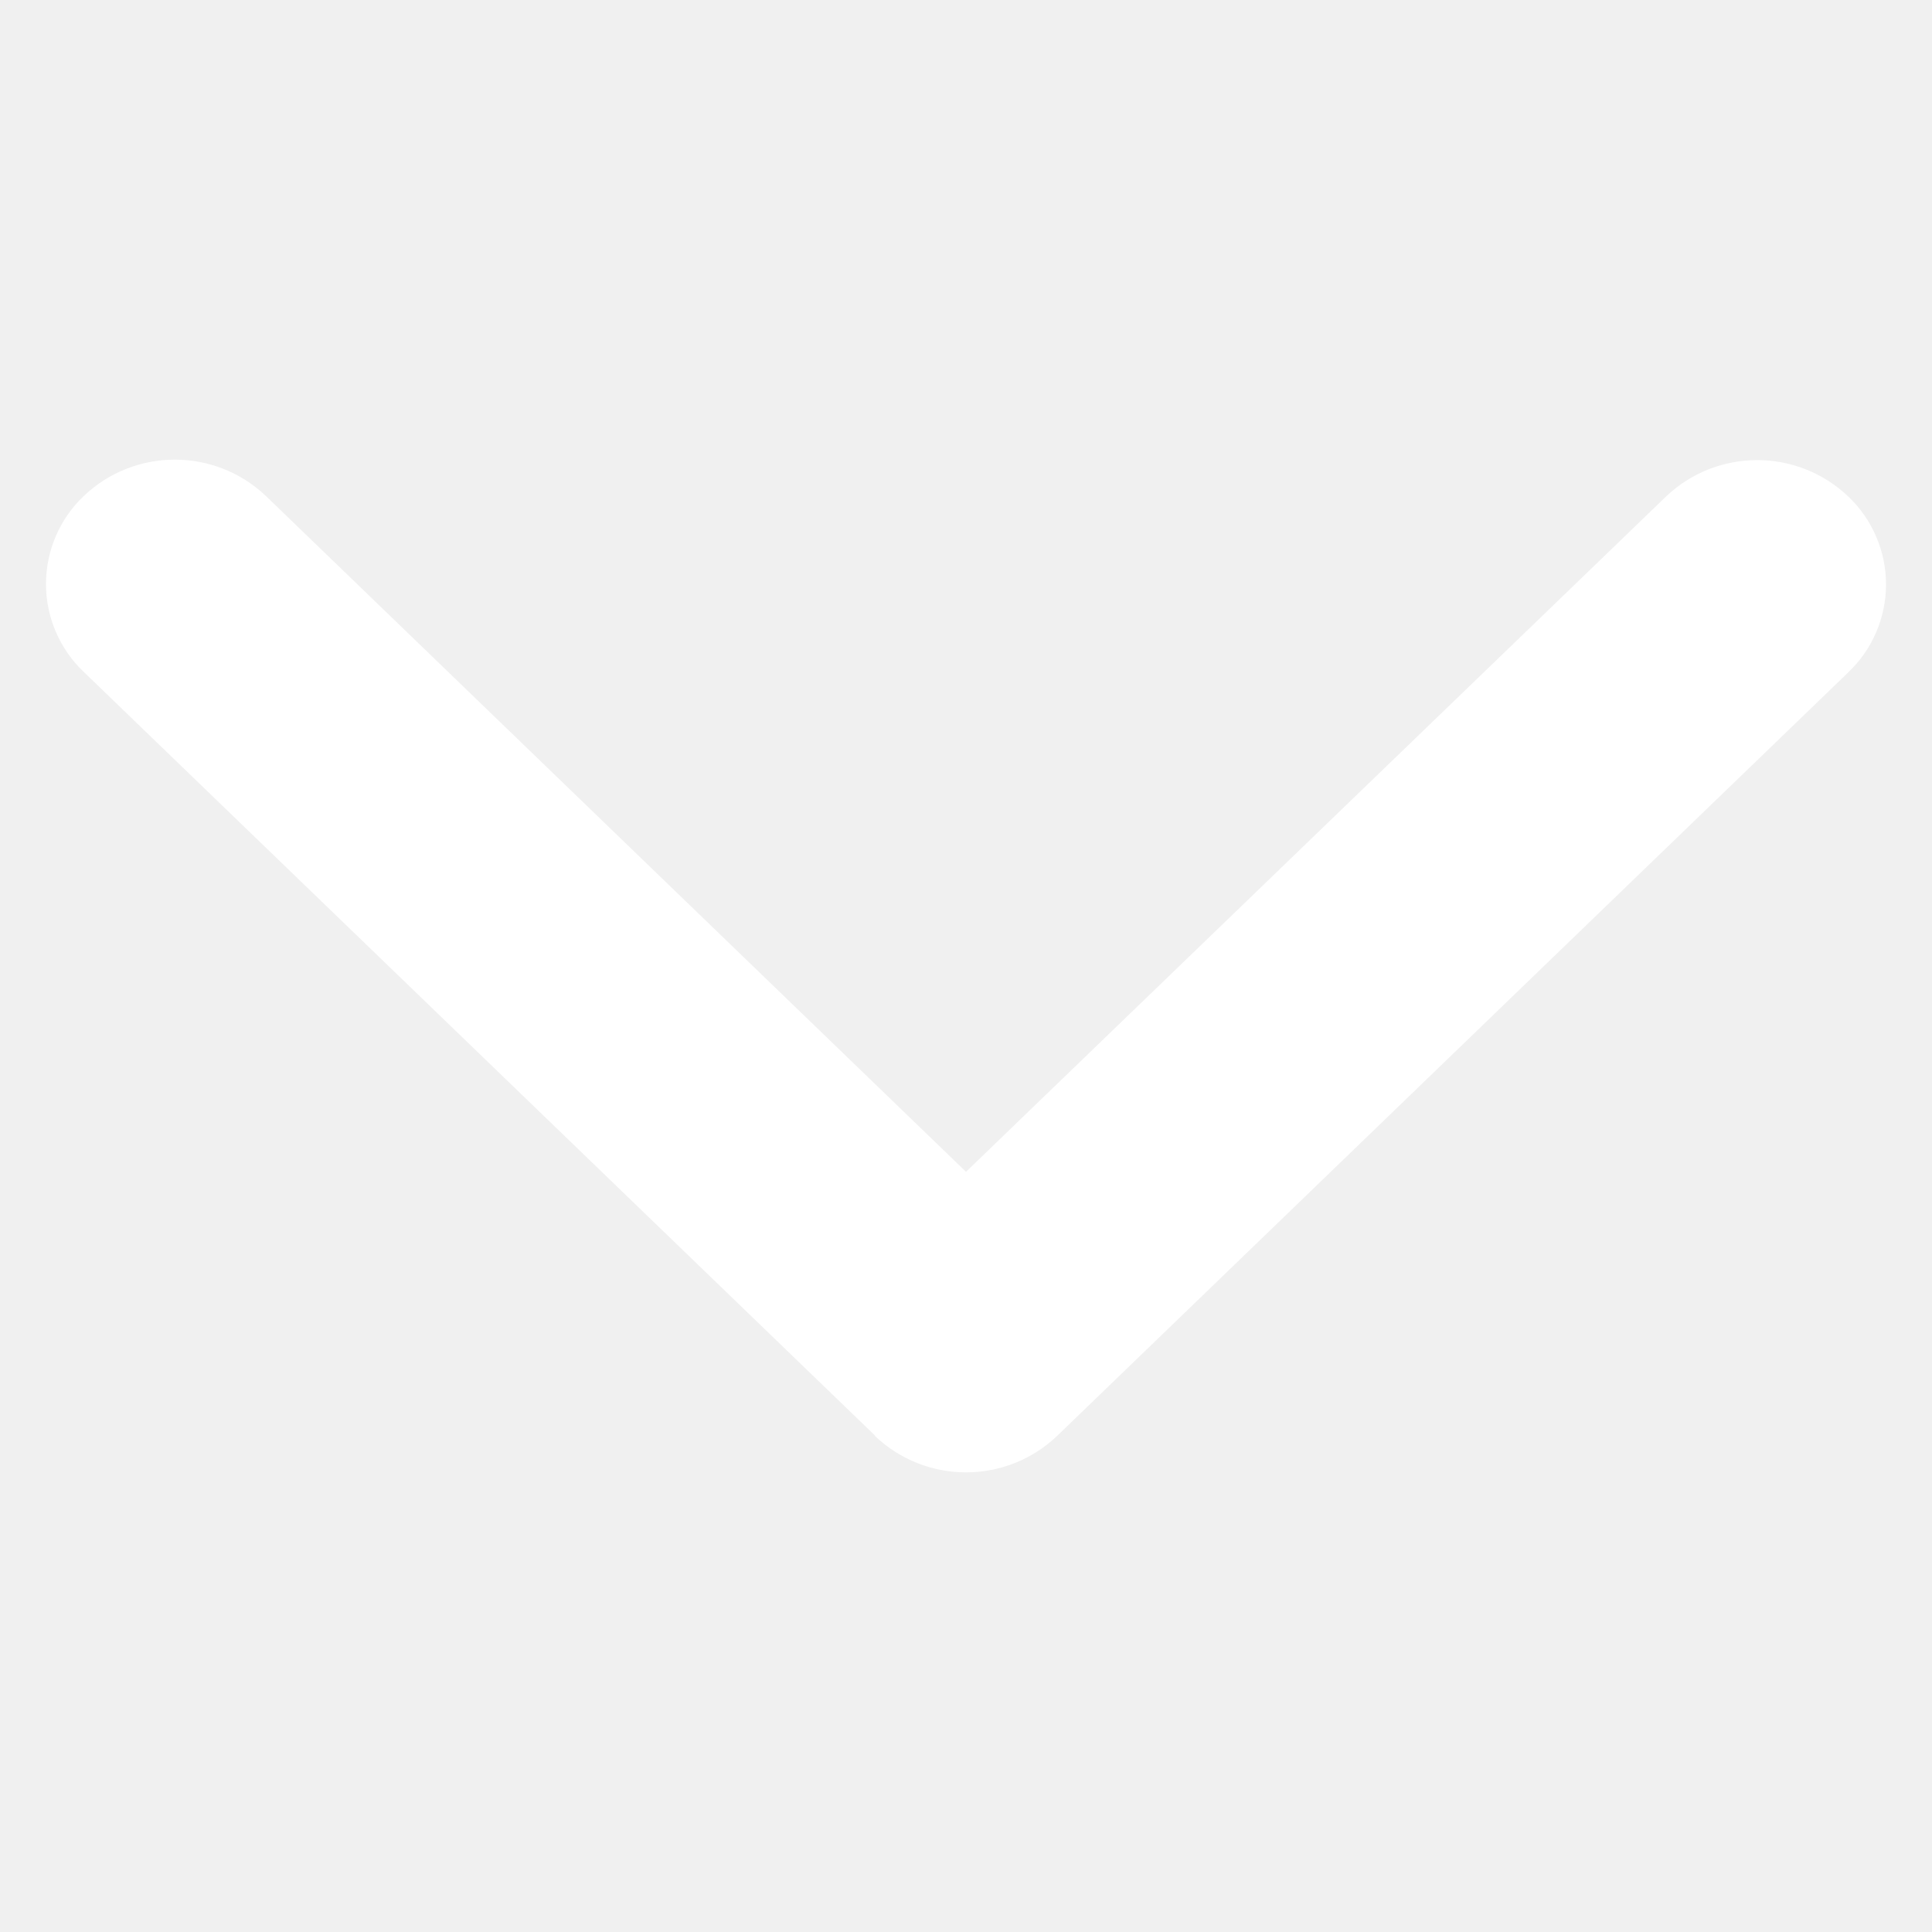
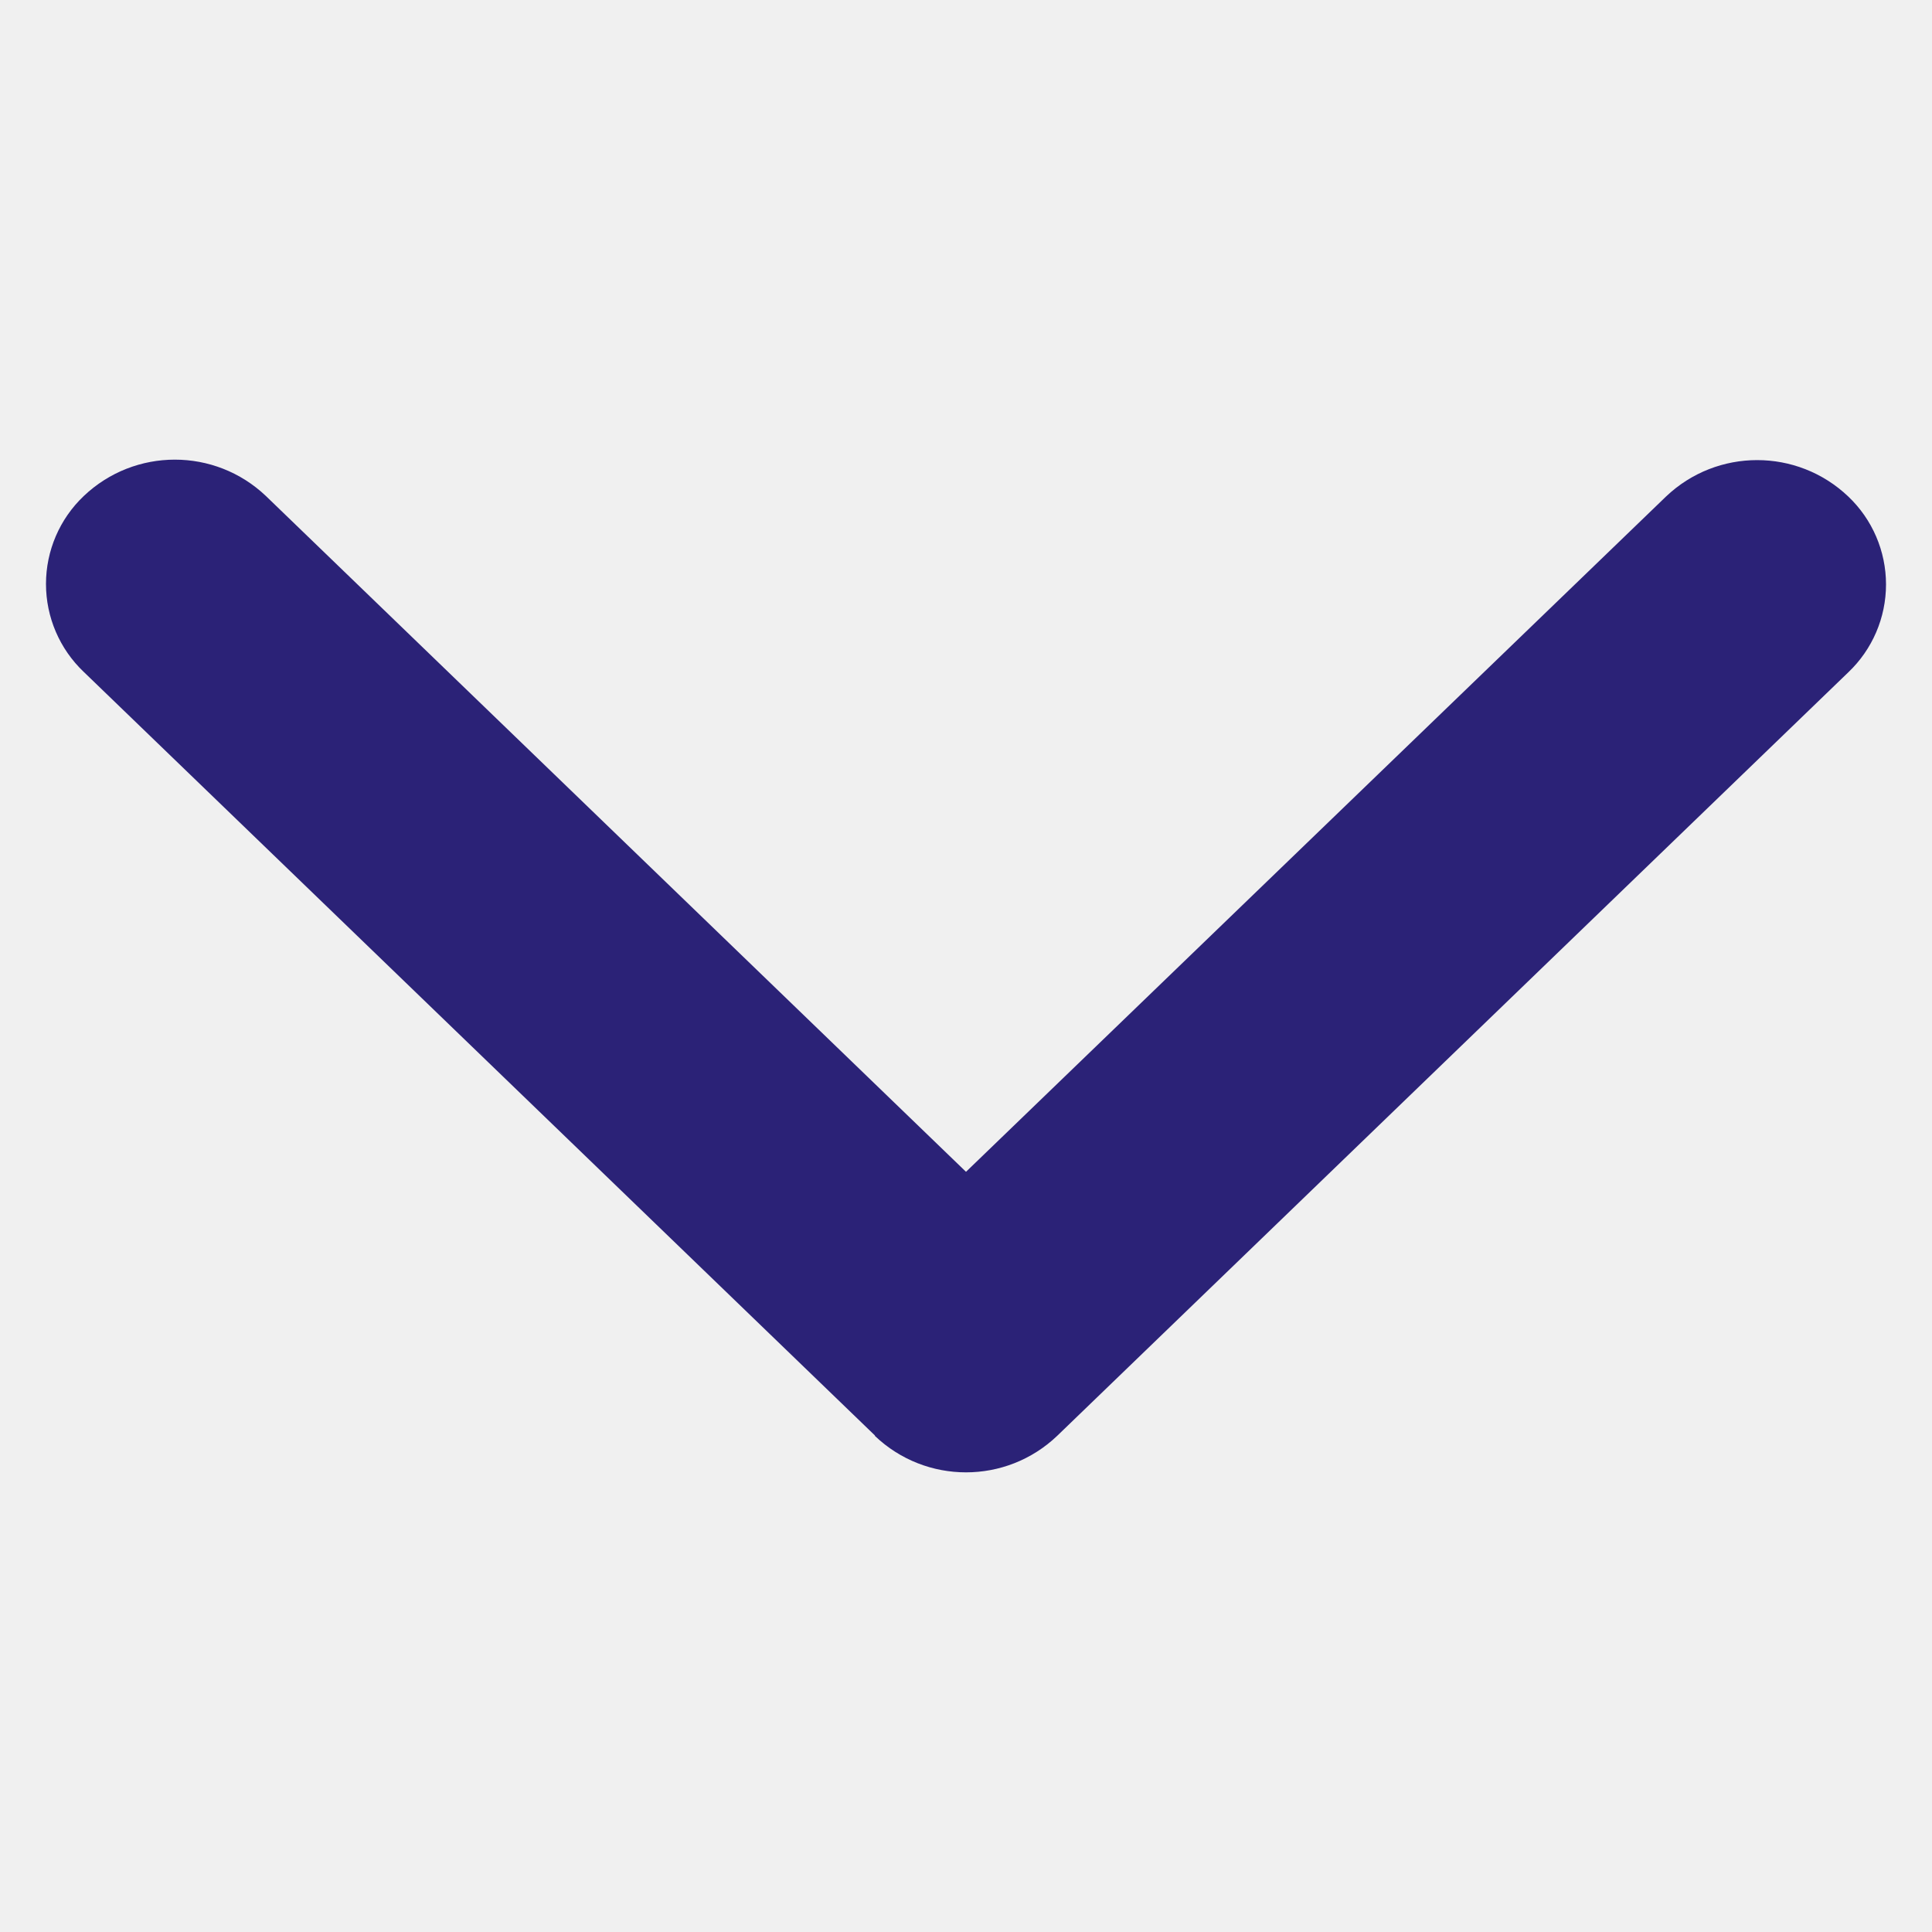
<svg xmlns="http://www.w3.org/2000/svg" viewBox="0 0 21 21">
-   <path fill="#fff" d="M9.51 15.603l-8.6-8.3a1.318 1.318 0 010-1.911 1.437 1.437 0 011.981 0l7.609 7.345 7.609-7.34a1.437 1.437 0 011.981 0 1.318 1.318 0 010 1.911l-8.6 8.3a1.436 1.436 0 01-1.98 0z" />
+   <path fill="hsl(246, 55%, 30%)" d="M9.51 15.603l-8.6-8.3a1.318 1.318 0 010-1.911 1.437 1.437 0 011.981 0l7.609 7.345 7.609-7.34a1.437 1.437 0 011.981 0 1.318 1.318 0 010 1.911l-8.6 8.3a1.436 1.436 0 01-1.98 0z" />
</svg>
